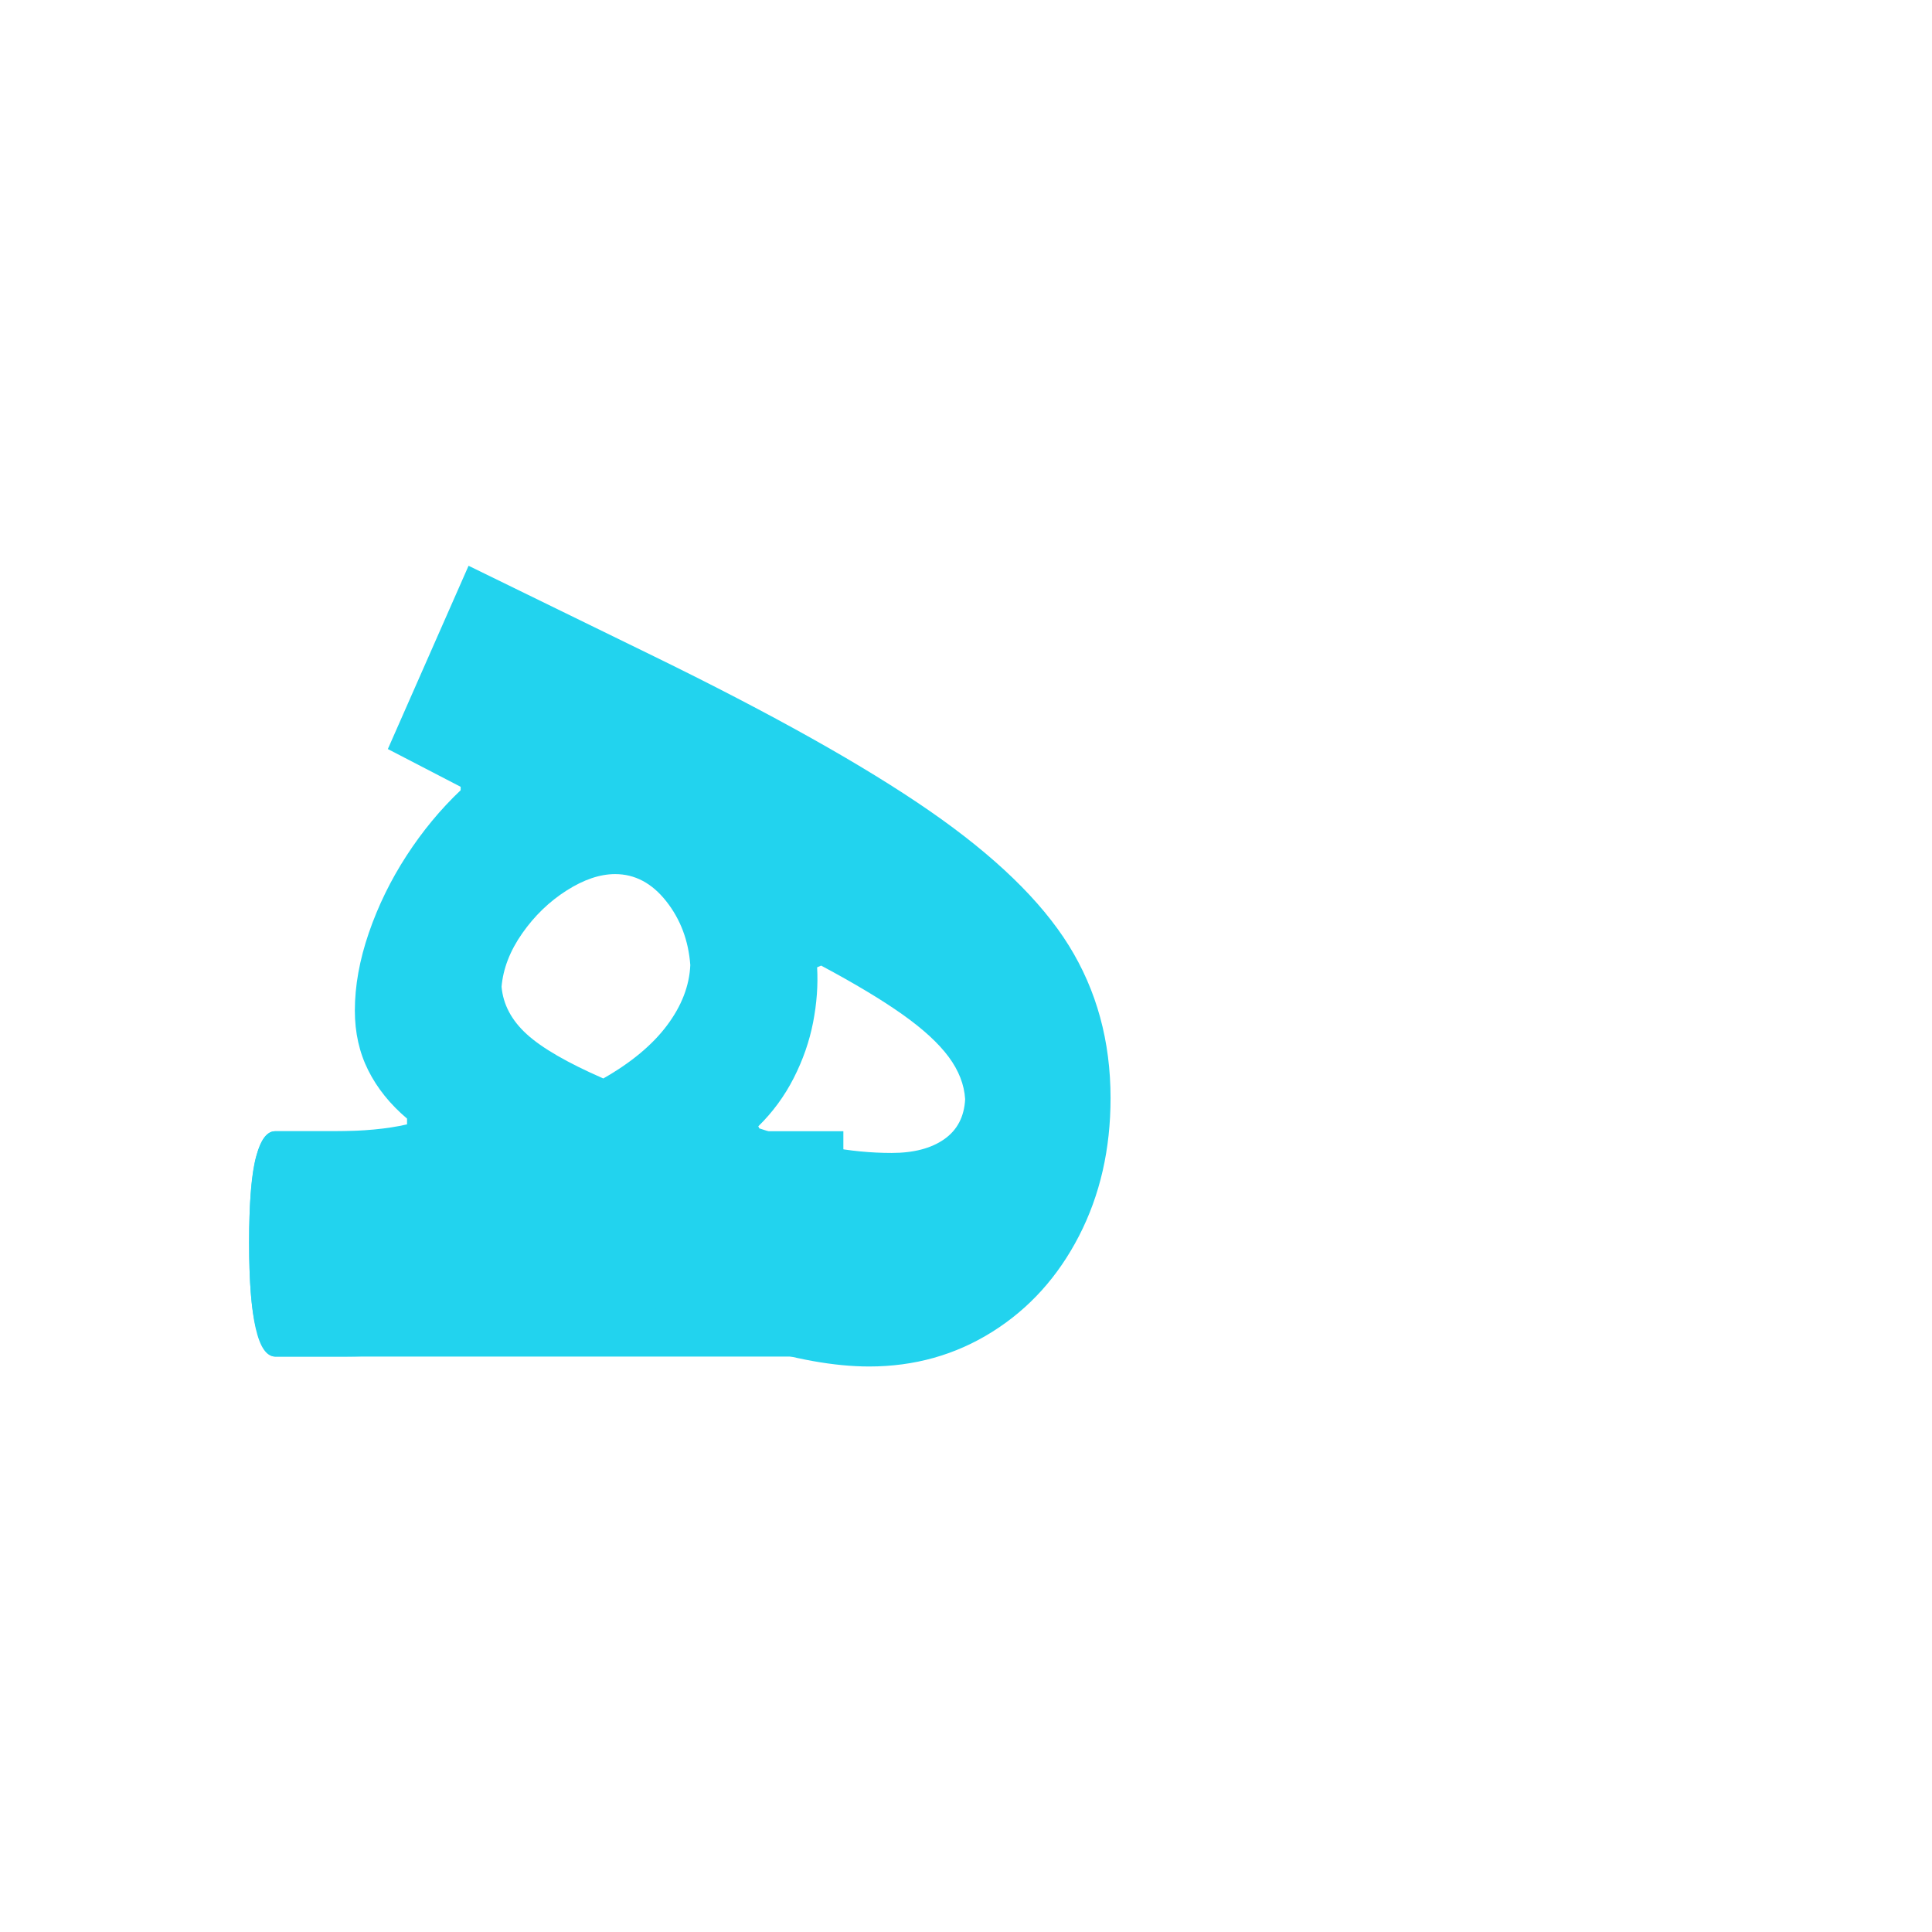
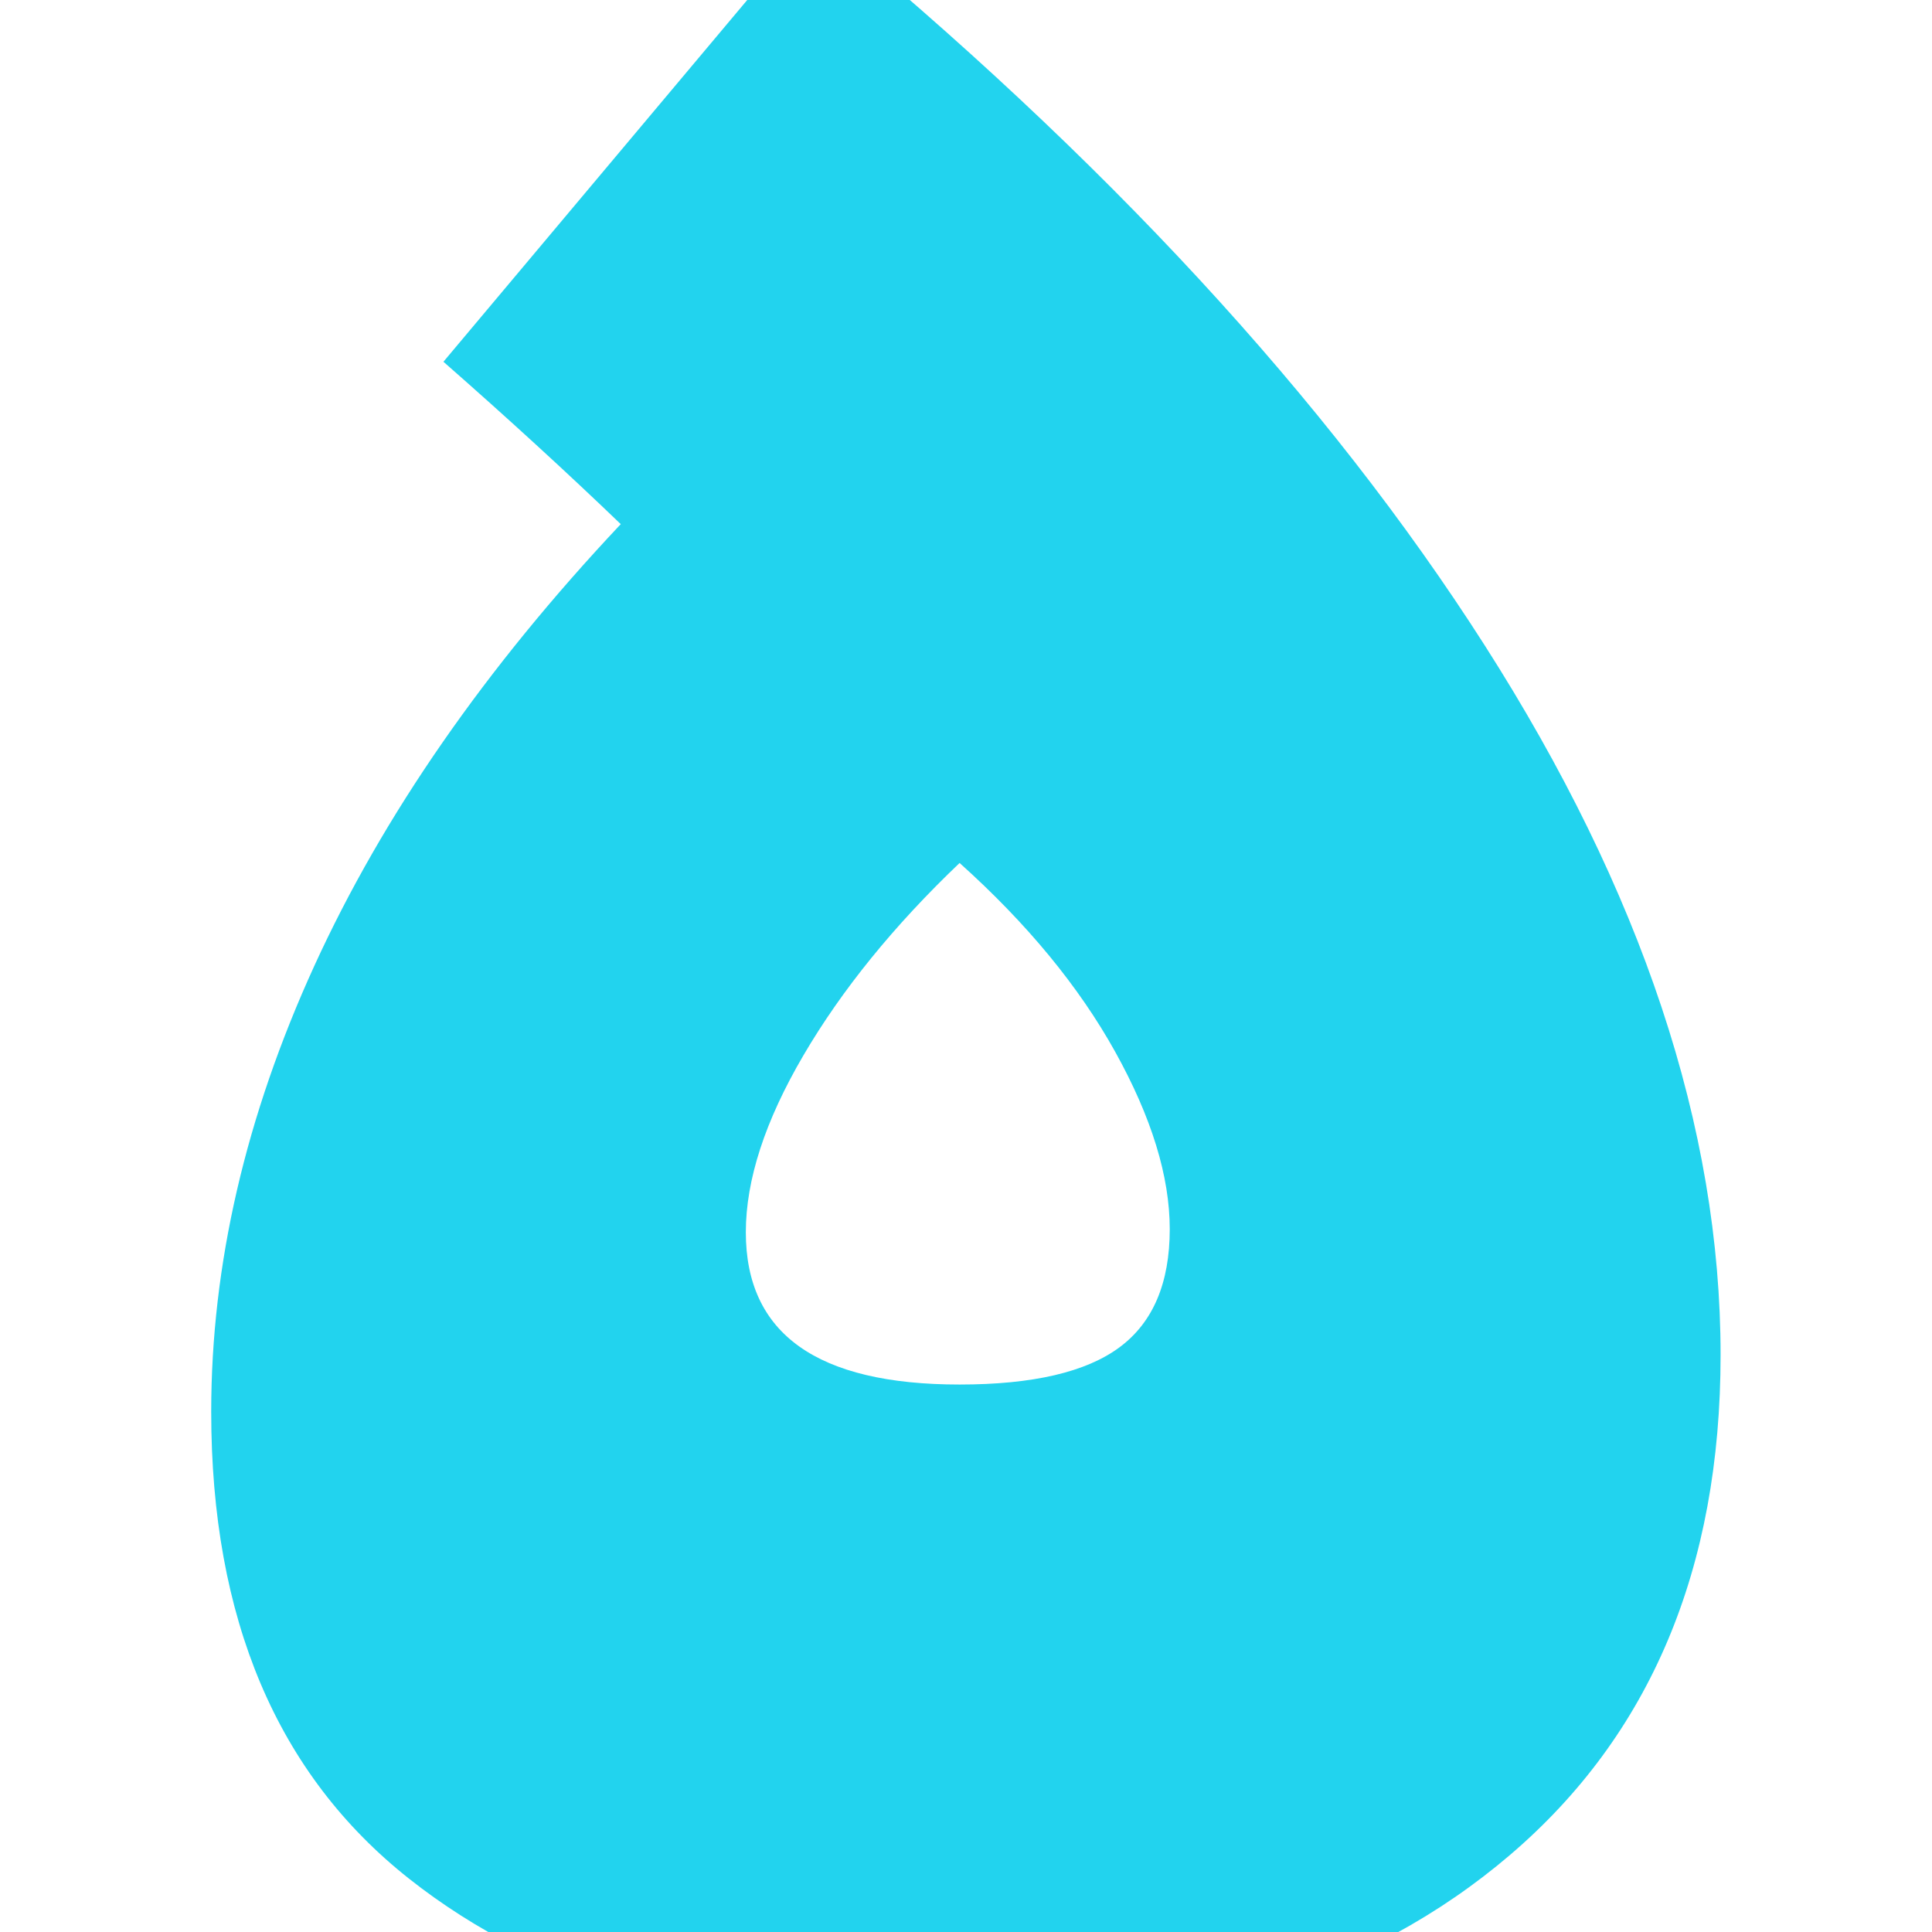
<svg xmlns="http://www.w3.org/2000/svg" viewBox="0 0 512 512" width="512" height="512">
-   <g fill="#22d3ee">
-     <path transform="translate(72.9,359.5) scale(0.35866,-0.35866)" d="M-19.18 83.74Q-19.18 130.199 -13.83 148.339Q-8.48 166.479 0 166.479H419.9V0H0Q-7.74 0 -13.46 19.01Q-19.18 38.02 -19.18 83.74Z" />
-     <path transform="translate(72.9,359.5) scale(0.35866,-0.35866)" d="M236.64 57.1Q194.68 30.66 146.61 15.33Q98.54 0 53.28 0H0Q-19.18 0 -19.18 84.479Q-19.18 166.479 0 166.479H43.1Q75.641 166.479 97.501 171.559V175.819Q78.74 191.719 68.84 211.469Q58.94 231.219 58.94 255.64Q58.94 282.98 69.26 313.02Q79.58 343.06 97.18 370.17Q114.781 397.28 137.121 418.46V420.98L83.32 448.88L142.96 584.299L279.94 517.399Q411.34 453.179 483.5 403.259Q555.66 353.339 586.49 303.699Q617.32 254.059 617.32 190.959Q617.32 134.34 593.99 89.07Q570.66 43.8 529.87 18.23Q489.08 -7.34 438.94 -7.34Q400.46 -7.34 349.66 8.66Q298.86 24.66 236.64 57.1ZM306.8 289.26Q304.8 316.46 288.98 336.47Q273.16 356.48 251.26 356.48Q234.4 356.48 215.3 344.29Q196.2 332.1 182.64 312.74Q169.08 293.38 167.34 273.26Q169.08 253.579 185.94 238.199Q202.8 222.819 242.52 205.479Q273.38 223.039 289.59 244.679Q305.8 266.319 306.8 289.26ZM509.88 190.179Q508.88 206.3 497.73 221.38Q486.58 236.46 463.7 252.69Q440.82 268.92 403.5 288.86L400.5 287.6Q401.62 267.96 397.53 246.91Q393.44 225.86 383.23 205.809Q373.02 185.759 357.04 170.119L357.78 168.599Q385.2 159.519 408.86 154.979Q432.52 150.439 455.56 150.439Q479.94 150.439 494.41 160.579Q508.88 170.719 509.88 190.179Z" />
-   </g>
+   <path transform="translate(19.0,534.5) scale(0.95905,-0.95905)" d="M38.55 167.23Q38.55 228.1 67.07 290.49Q95.59 352.88 151.72 412.49Q129.28 434.06 102.72 457.36L205.31 579.52Q325.23 481.08 390.43 379.03Q455.63 276.98 455.63 182.93Q455.63 94.4 397.385 44.7Q339.14 -5 239.87 -5Q147.82 -5 93.185 38.22Q38.55 81.44 38.55 167.23ZM303.42 217.68Q303.42 239.54 288.36 266.66Q273.3 293.78 245.35 318.86Q218.14 292.91 202.21 265.725Q186.28 238.54 186.28 216.81Q186.28 174.74 245.35 174.74Q275.69 174.74 289.555 185.04Q303.42 195.34 303.42 217.68Z" fill="#22d3ee" />
</svg>
